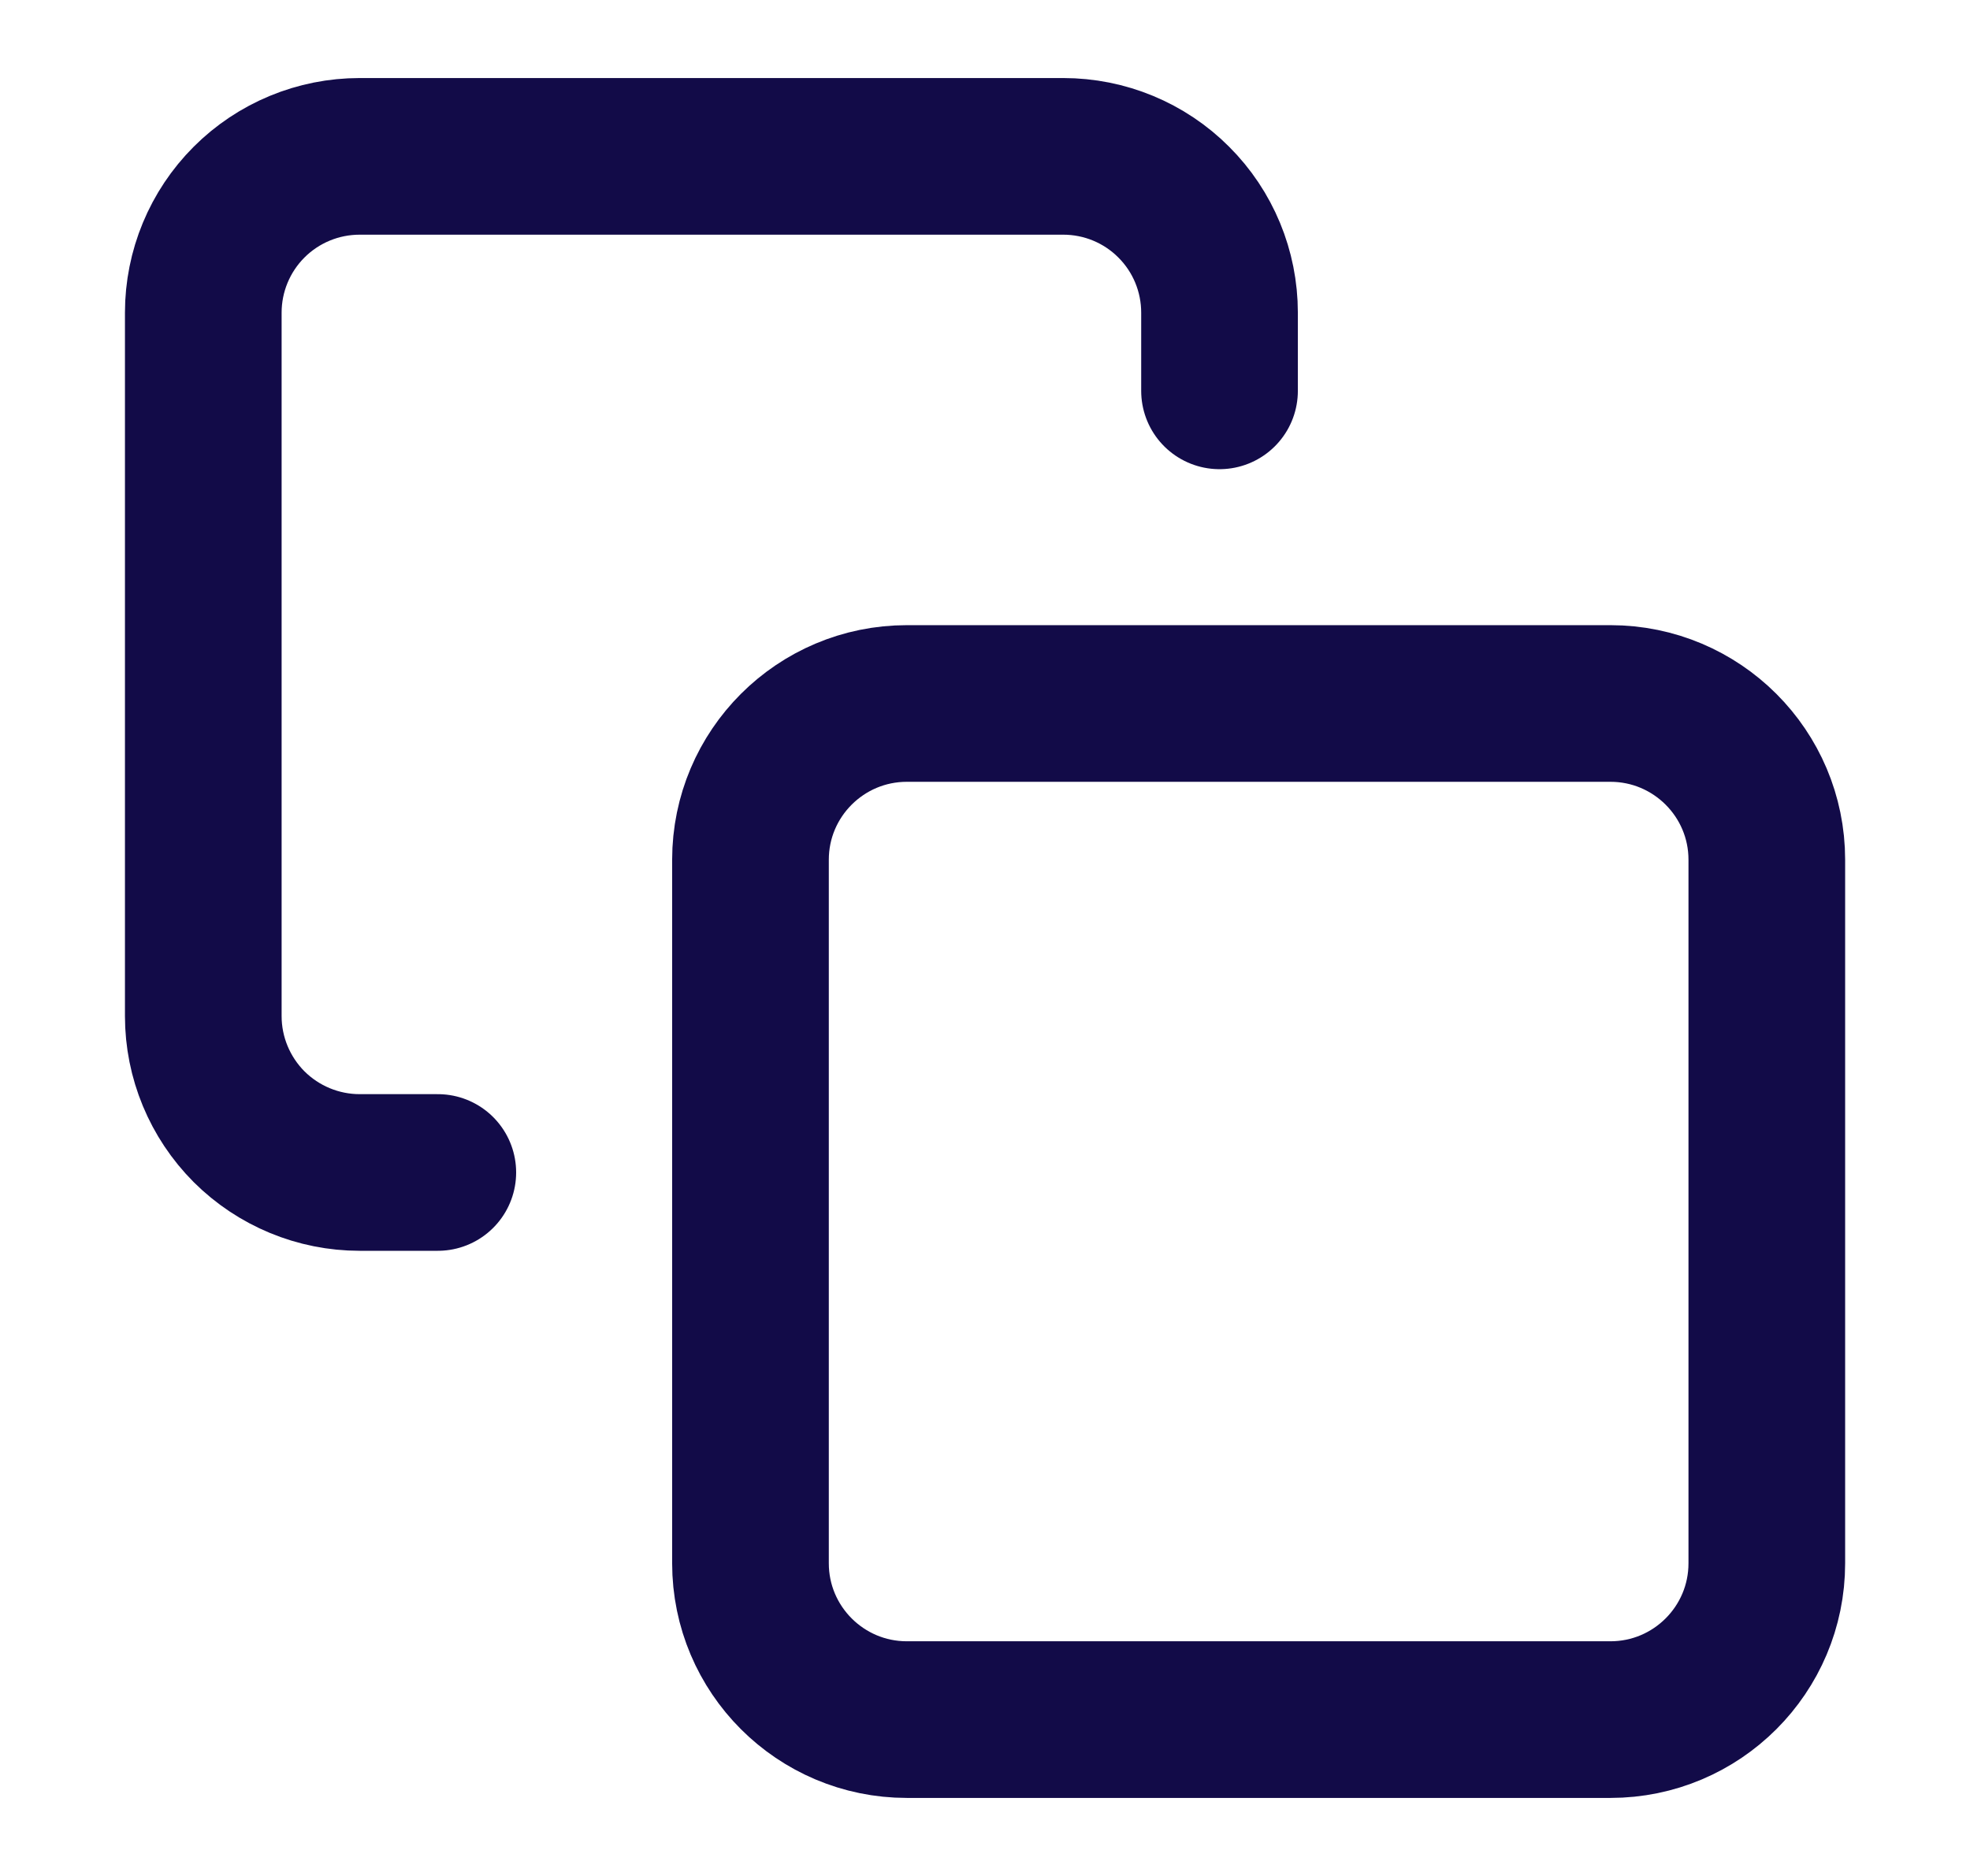
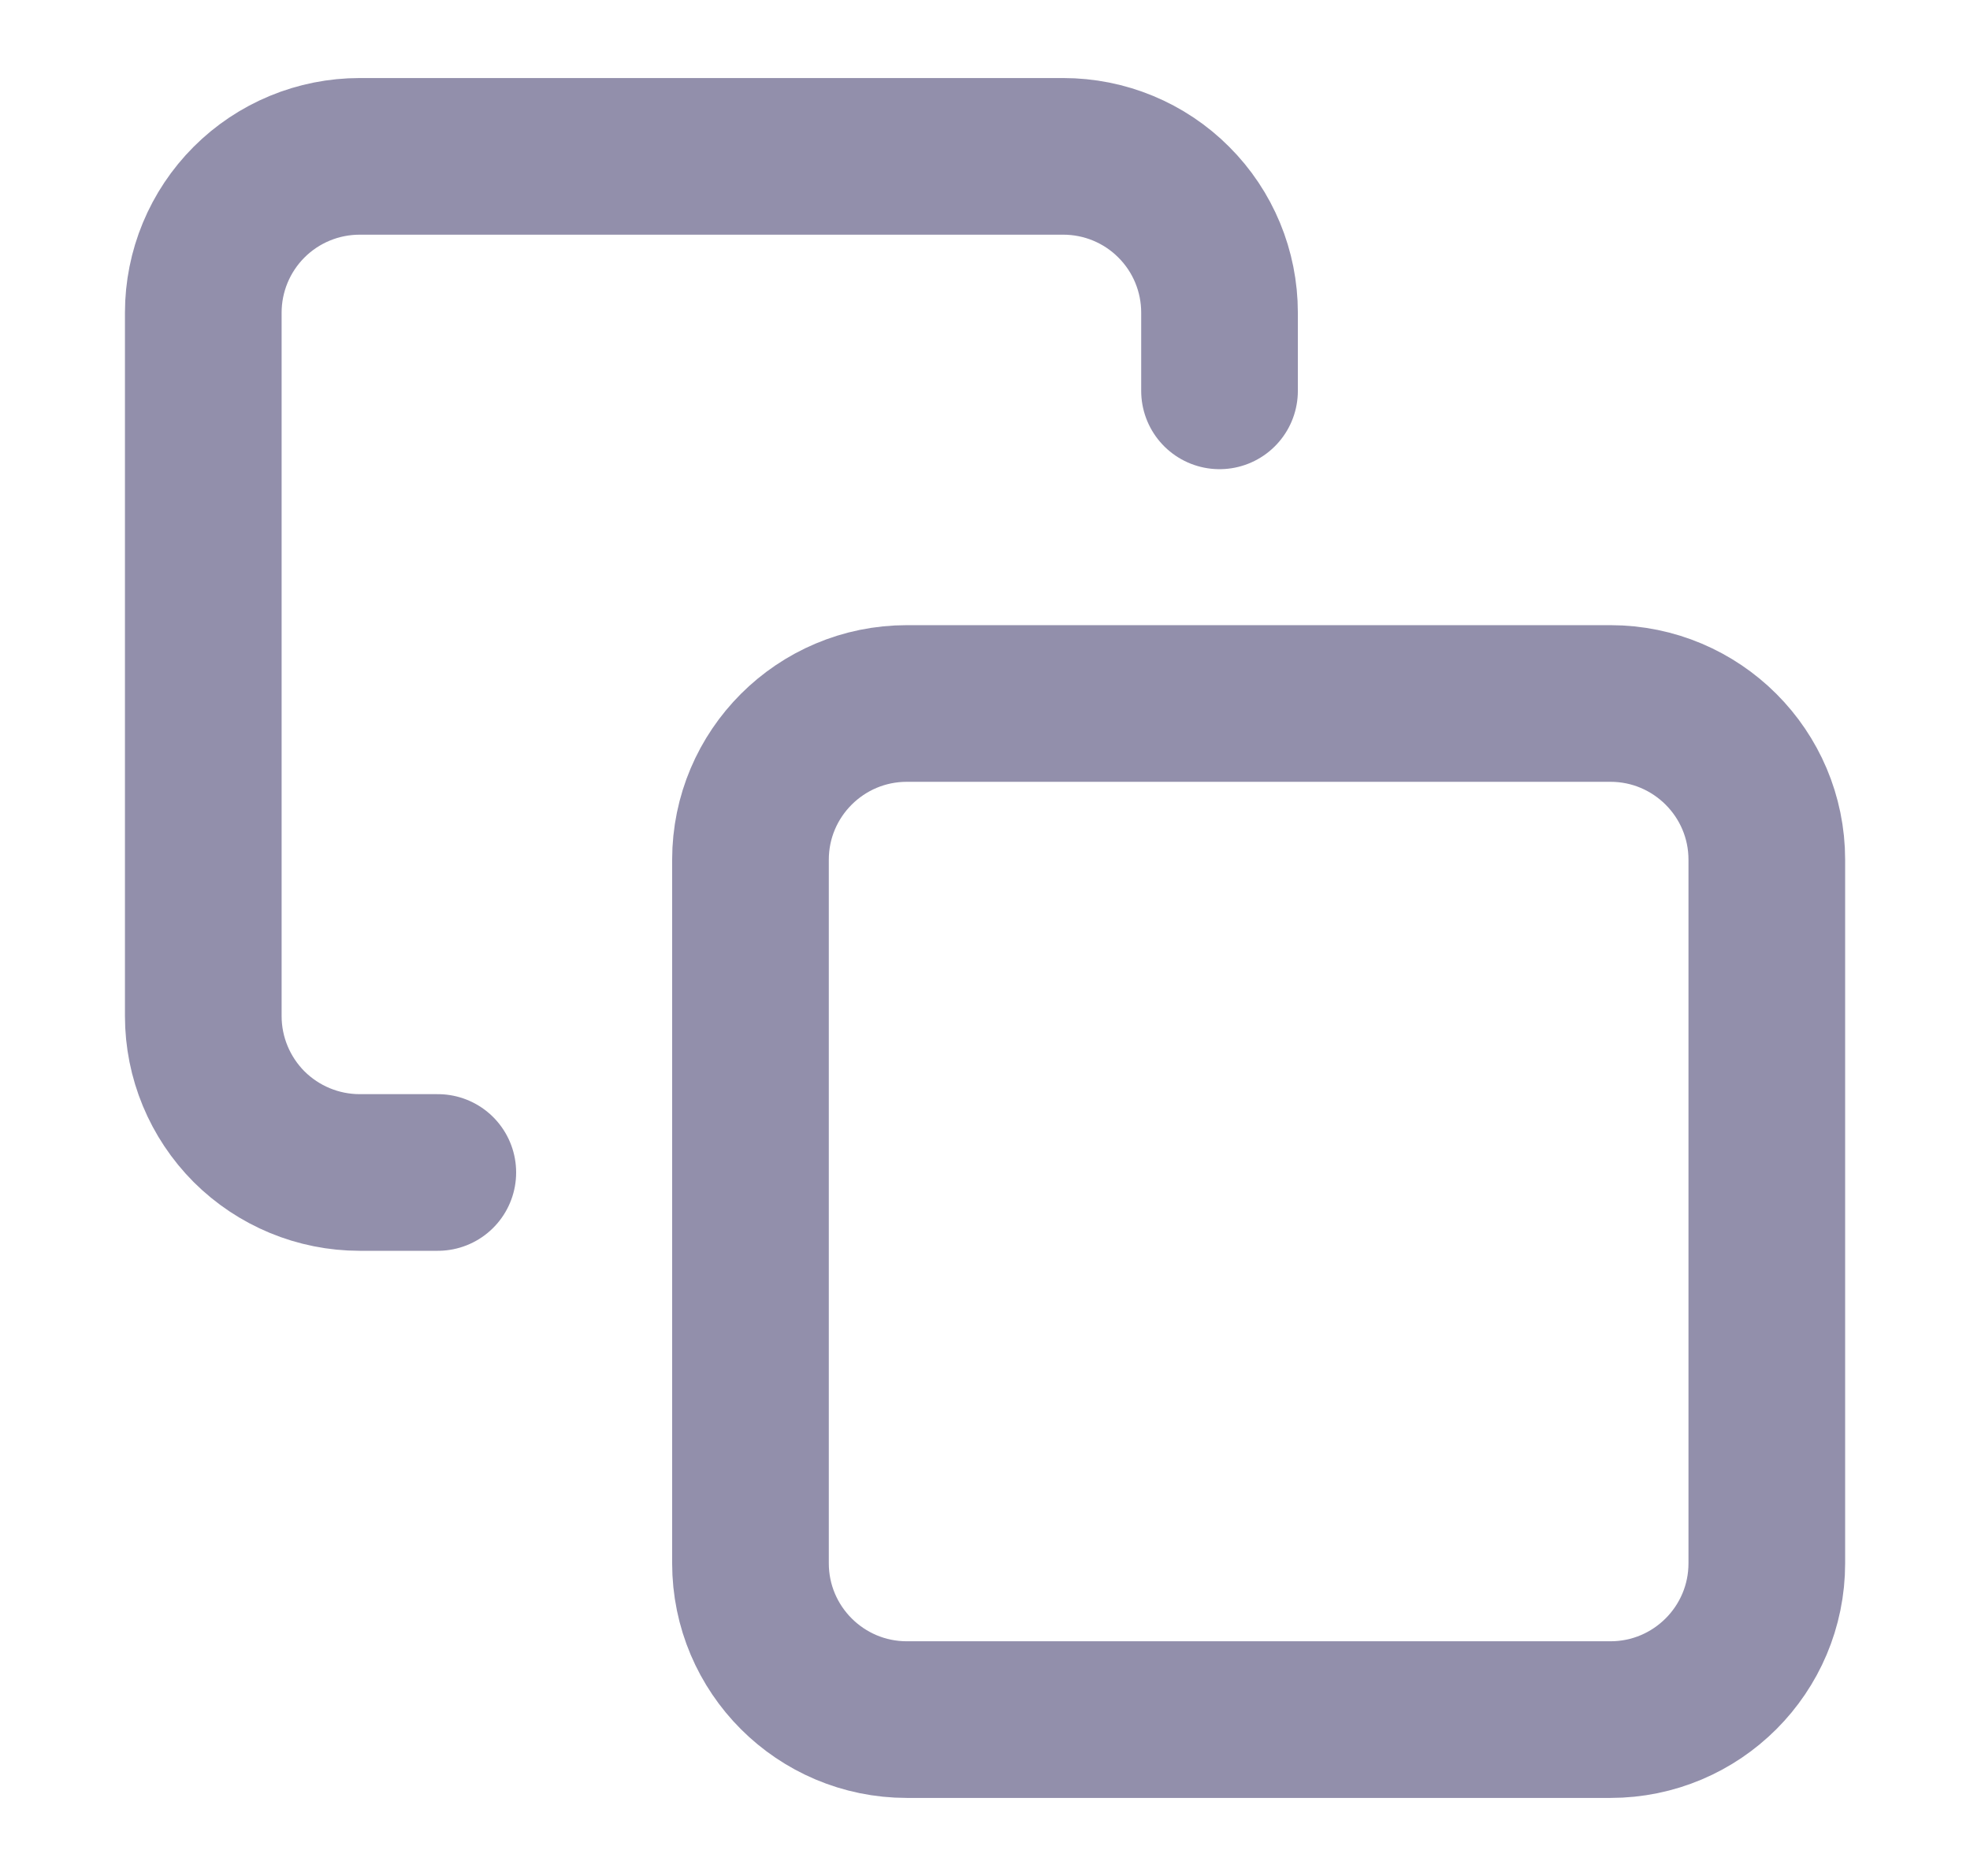
<svg xmlns="http://www.w3.org/2000/svg" width="21" height="20" viewBox="0 0 21 20" fill="none">
-   <path d="M4.667 12.5H3.834C3.392 12.5 2.968 12.324 2.655 12.012C2.343 11.699 2.167 11.275 2.167 10.833V3.333C2.167 2.891 2.343 2.467 2.655 2.155C2.968 1.842 3.392 1.667 3.834 1.667H11.334C11.776 1.667 12.2 1.842 12.512 2.155C12.825 2.467 13 2.891 13 3.333V4.167M9.667 7.5H17.167C18.087 7.5 18.834 8.246 18.834 9.166V16.666C18.834 17.587 18.087 18.333 17.167 18.333H9.667C8.747 18.333 8 17.587 8 16.666V9.166C8 8.246 8.747 7.5 9.667 7.5Z" stroke="#120B48" stroke-width="1.67" stroke-linecap="round" stroke-linejoin="round" />
+   <path d="M4.667 12.5H3.834C3.392 12.5 2.968 12.324 2.655 12.012C2.343 11.699 2.167 11.275 2.167 10.833V3.333C2.167 2.891 2.343 2.467 2.655 2.155C2.968 1.842 3.392 1.667 3.834 1.667H11.334C11.776 1.667 12.2 1.842 12.512 2.155C12.825 2.467 13 2.891 13 3.333V4.167M9.667 7.5H17.167C18.087 7.5 18.834 8.246 18.834 9.166V16.666C18.834 17.587 18.087 18.333 17.167 18.333H9.667C8.747 18.333 8 17.587 8 16.666V9.166C8 8.246 8.747 7.5 9.667 7.5Z" stroke="#928FAB" stroke-width="1.67" stroke-linecap="round" stroke-linejoin="round" />
</svg>
